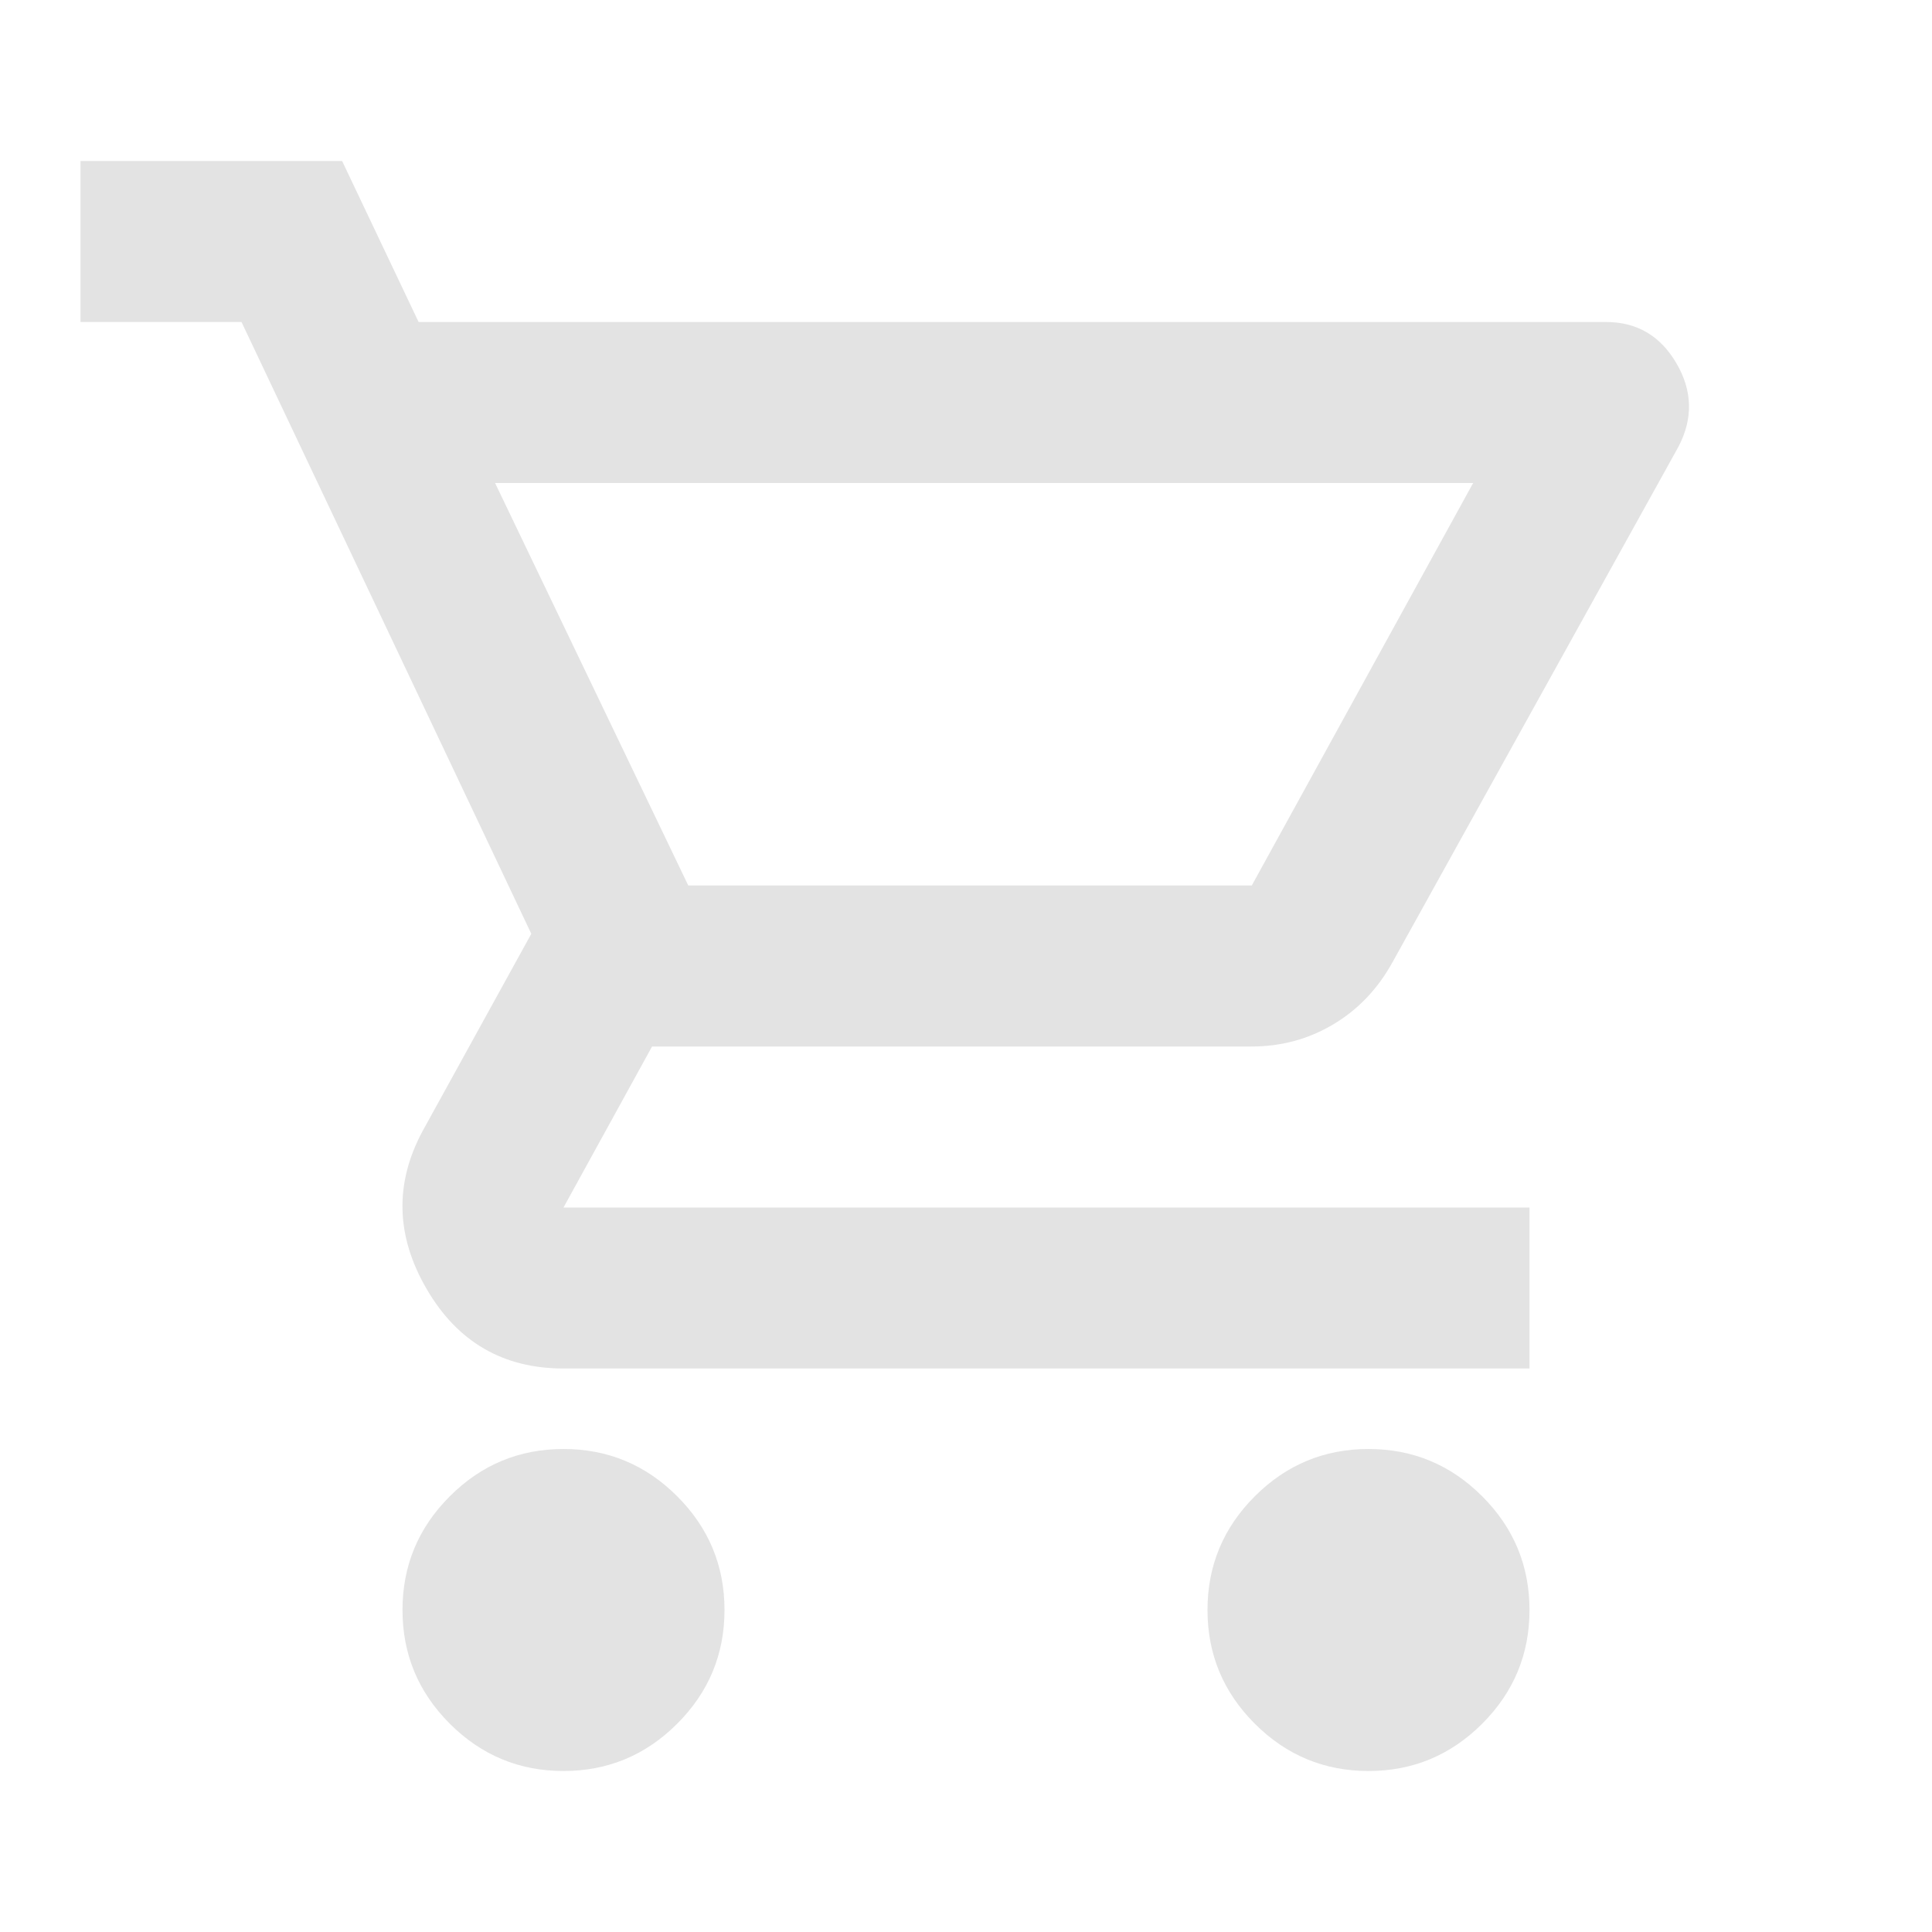
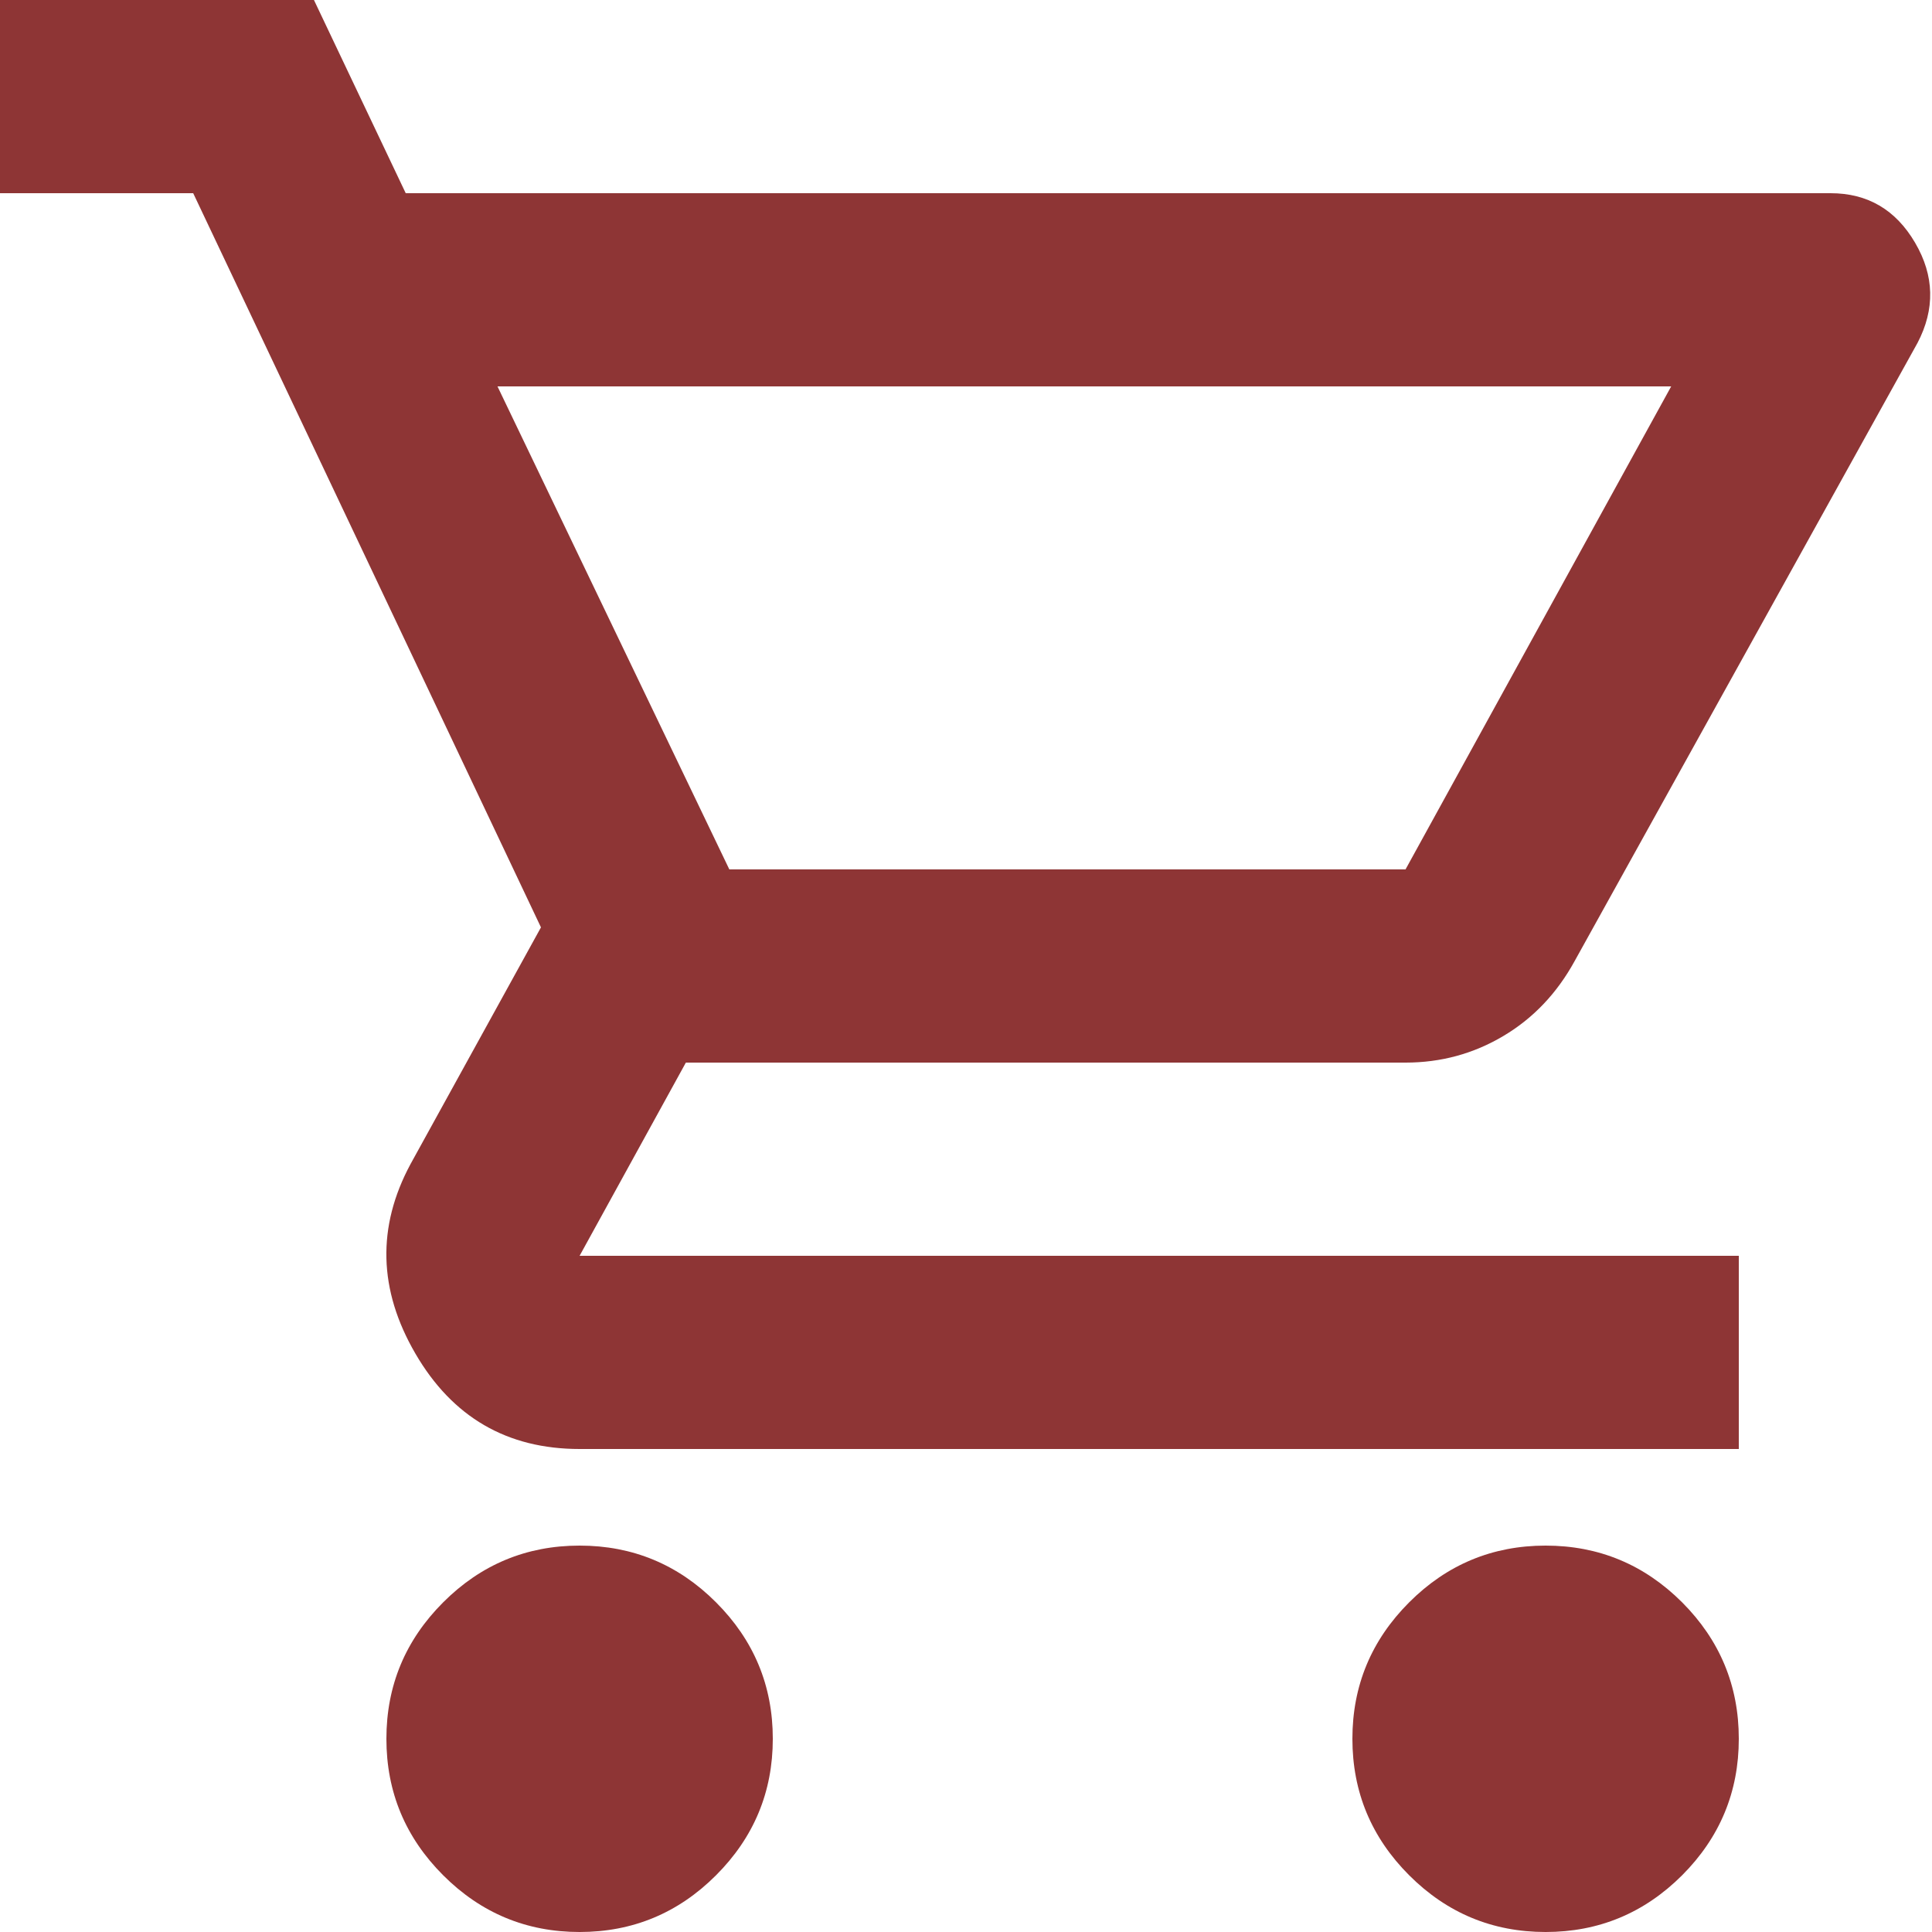
- <svg xmlns="http://www.w3.org/2000/svg" height="24px" viewBox="0 -960 960 960" width="24px" fill="#e3e3e3">
-   <path d="M223.5-103.5Q200-127 200-160t23.5-56.5Q247-240 280-240t56.5 23.5Q360-193 360-160t-23.5 56.5Q313-80 280-80t-56.5-23.5Zm400 0Q600-127 600-160t23.5-56.5Q647-240 680-240t56.5 23.5Q760-193 760-160t-23.5 56.5Q713-80 680-80t-56.5-23.5ZM246-720l96 200h280l110-200H246Zm-38-80h590q23 0 35 20.5t1 41.5L692-482q-11 20-29.5 31T622-440H324l-44 80h480v80H280q-45 0-68-39.5t-2-78.5l54-98-144-304H40v-80h130l38 80Zm134 280h280-280Z" />
+ <svg xmlns="http://www.w3.org/2000/svg" width="20" height="20" viewBox="0 0 20 20" fill="none">
+   <path d="M4.588 19.413C4.196 19.021 4 18.55 4 18C4 17.45 4.196 16.979 4.588 16.587C4.979 16.196 5.45 16 6 16C6.55 16 7.021 16.196 7.412 16.587C7.804 16.979 8 17.45 8 18C8 18.55 7.804 19.021 7.412 19.413C7.021 19.804 6.55 20 6 20C5.45 20 4.979 19.804 4.588 19.413ZM14.588 19.413C14.196 19.021 14 18.55 14 18C14 17.45 14.196 16.979 14.588 16.587C14.979 16.196 15.45 16 16 16C16.55 16 17.021 16.196 17.413 16.587C17.804 16.979 18 17.45 18 18C18 18.55 17.804 19.021 17.413 19.413C17.021 19.804 16.55 20 16 20C15.45 20 14.979 19.804 14.588 19.413ZM5.15 4L7.55 9H14.55L17.3 4H5.15ZM4.2 2H18.95C19.333 2 19.625 2.171 19.825 2.513C20.025 2.854 20.033 3.2 19.85 3.55L16.3 9.95C16.117 10.283 15.871 10.542 15.562 10.725C15.254 10.908 14.917 11 14.55 11H7.1L6 13H18V15H6C5.25 15 4.683 14.671 4.3 14.012C3.917 13.354 3.9 12.7 4.25 12.05L5.6 9.6L2 2H0V0H3.25L4.2 2Z" fill="#8E3535" />
</svg>
